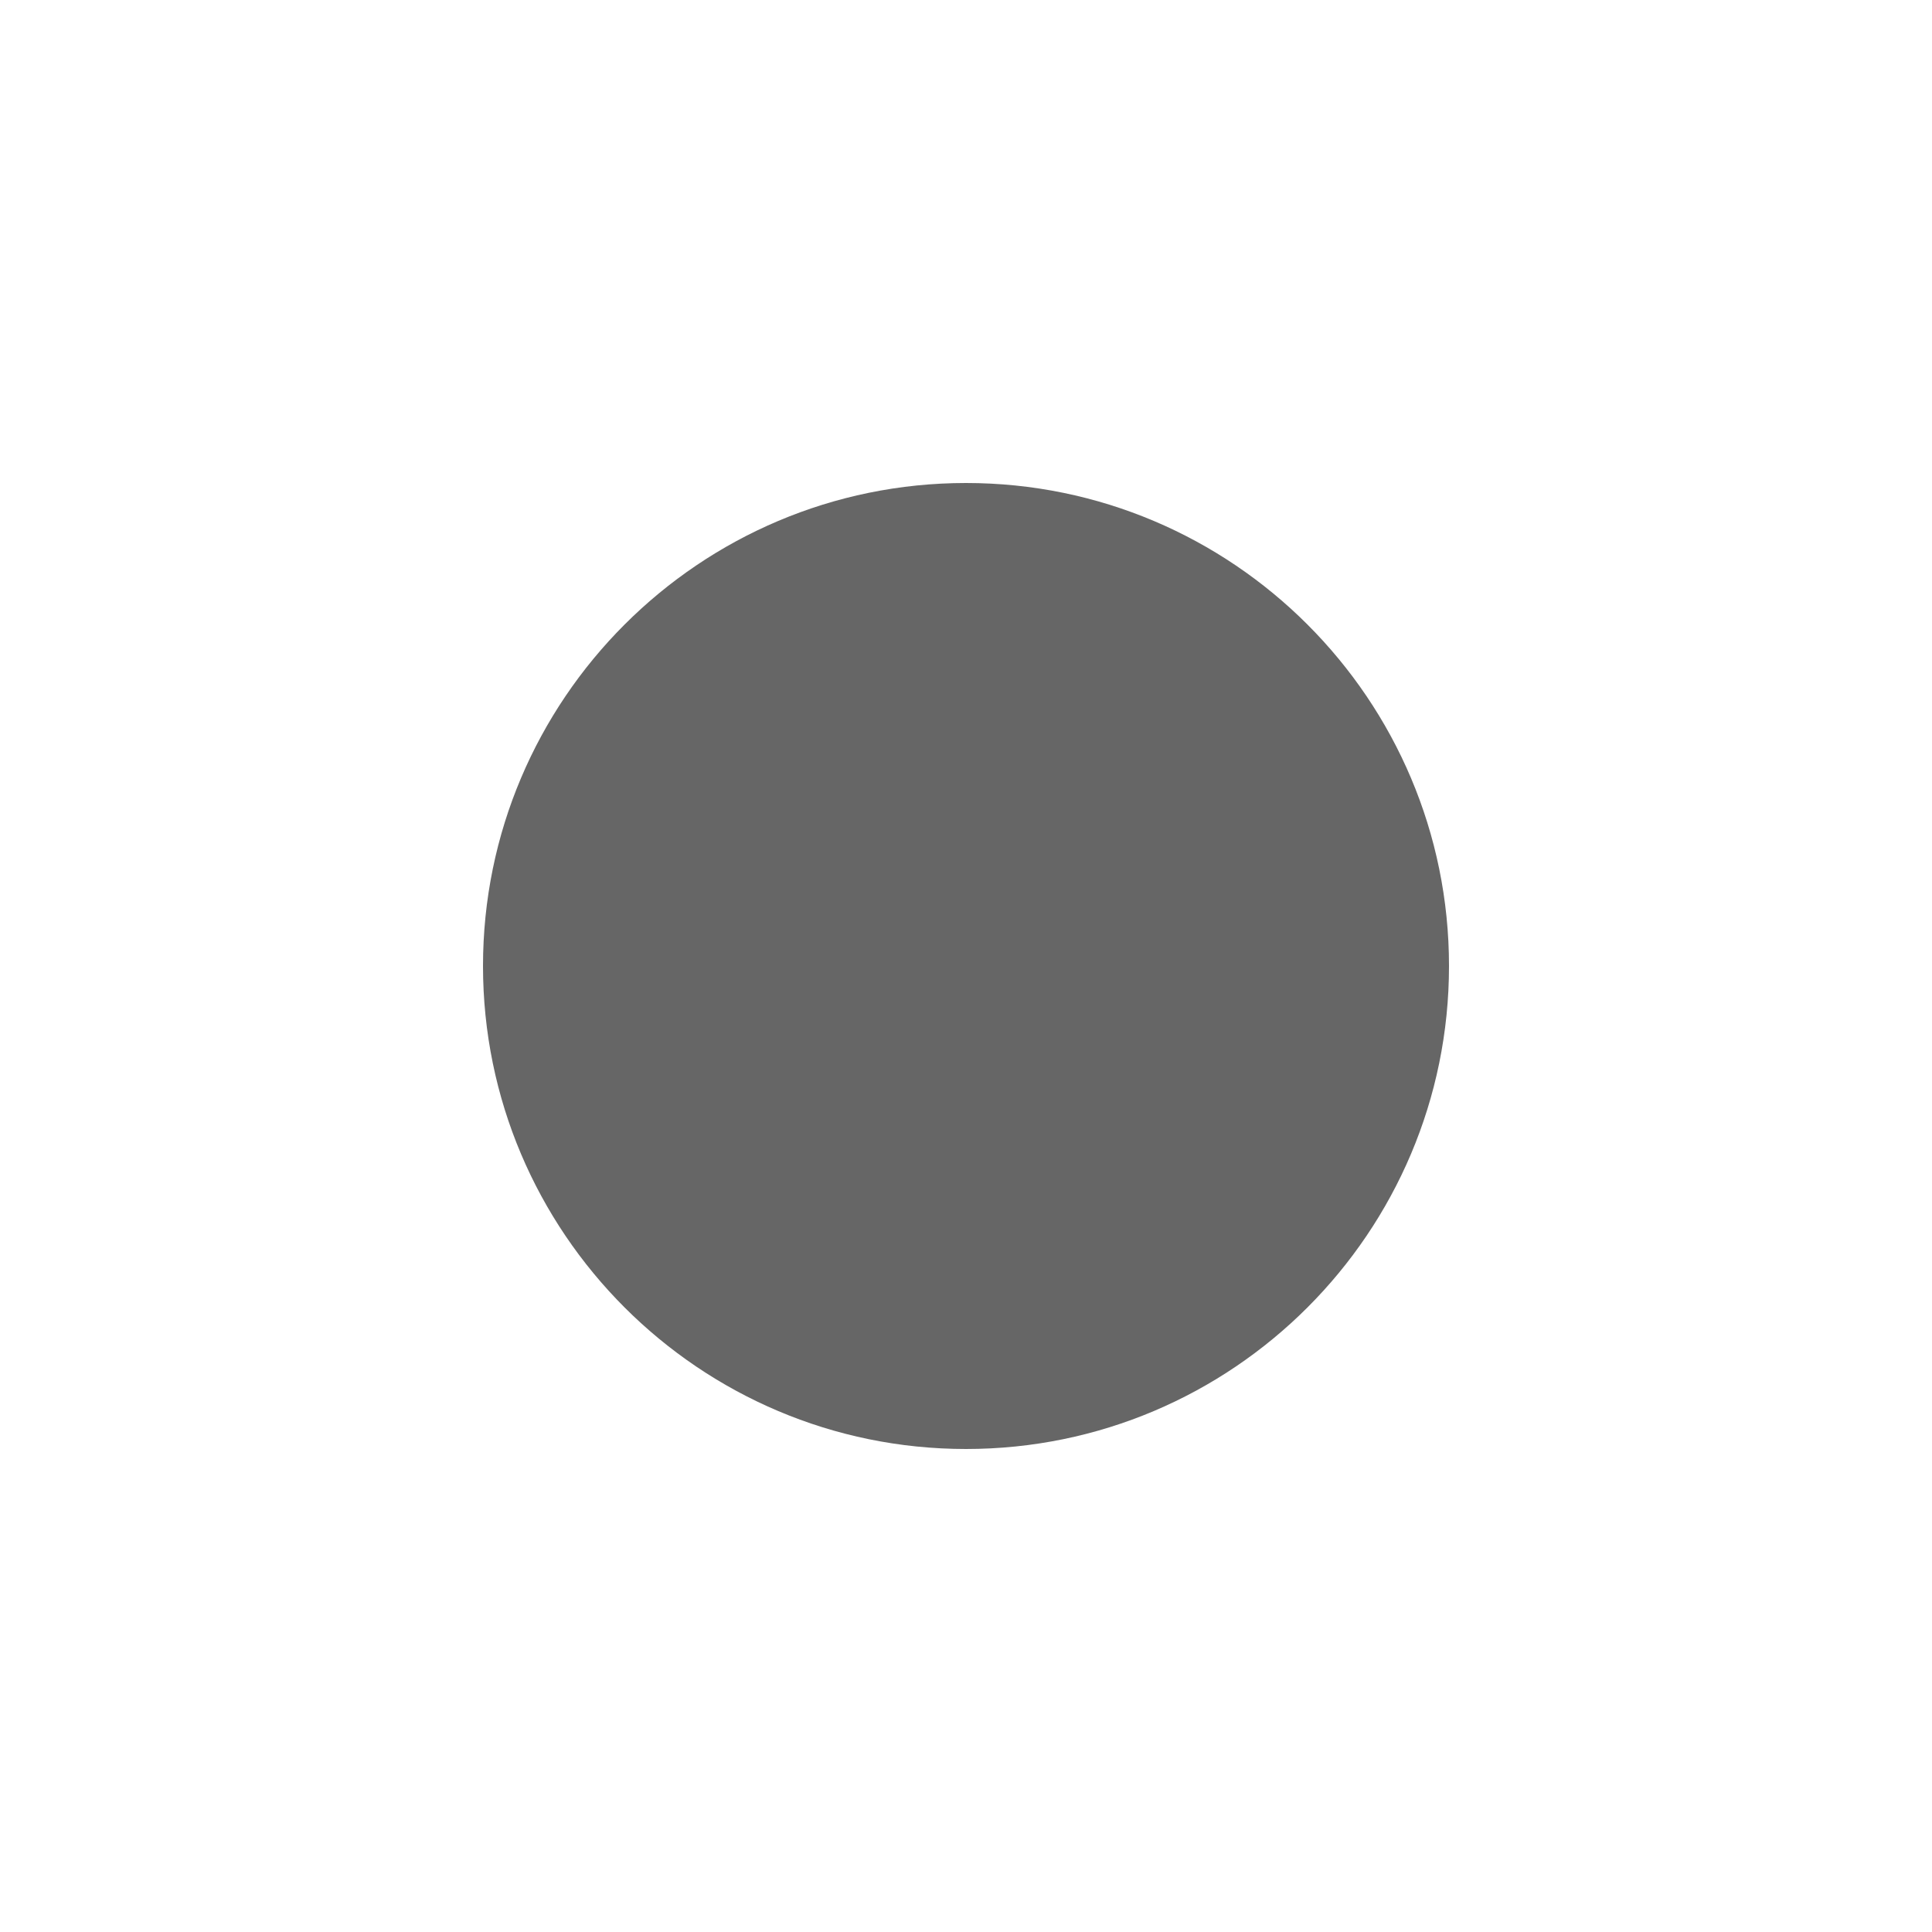
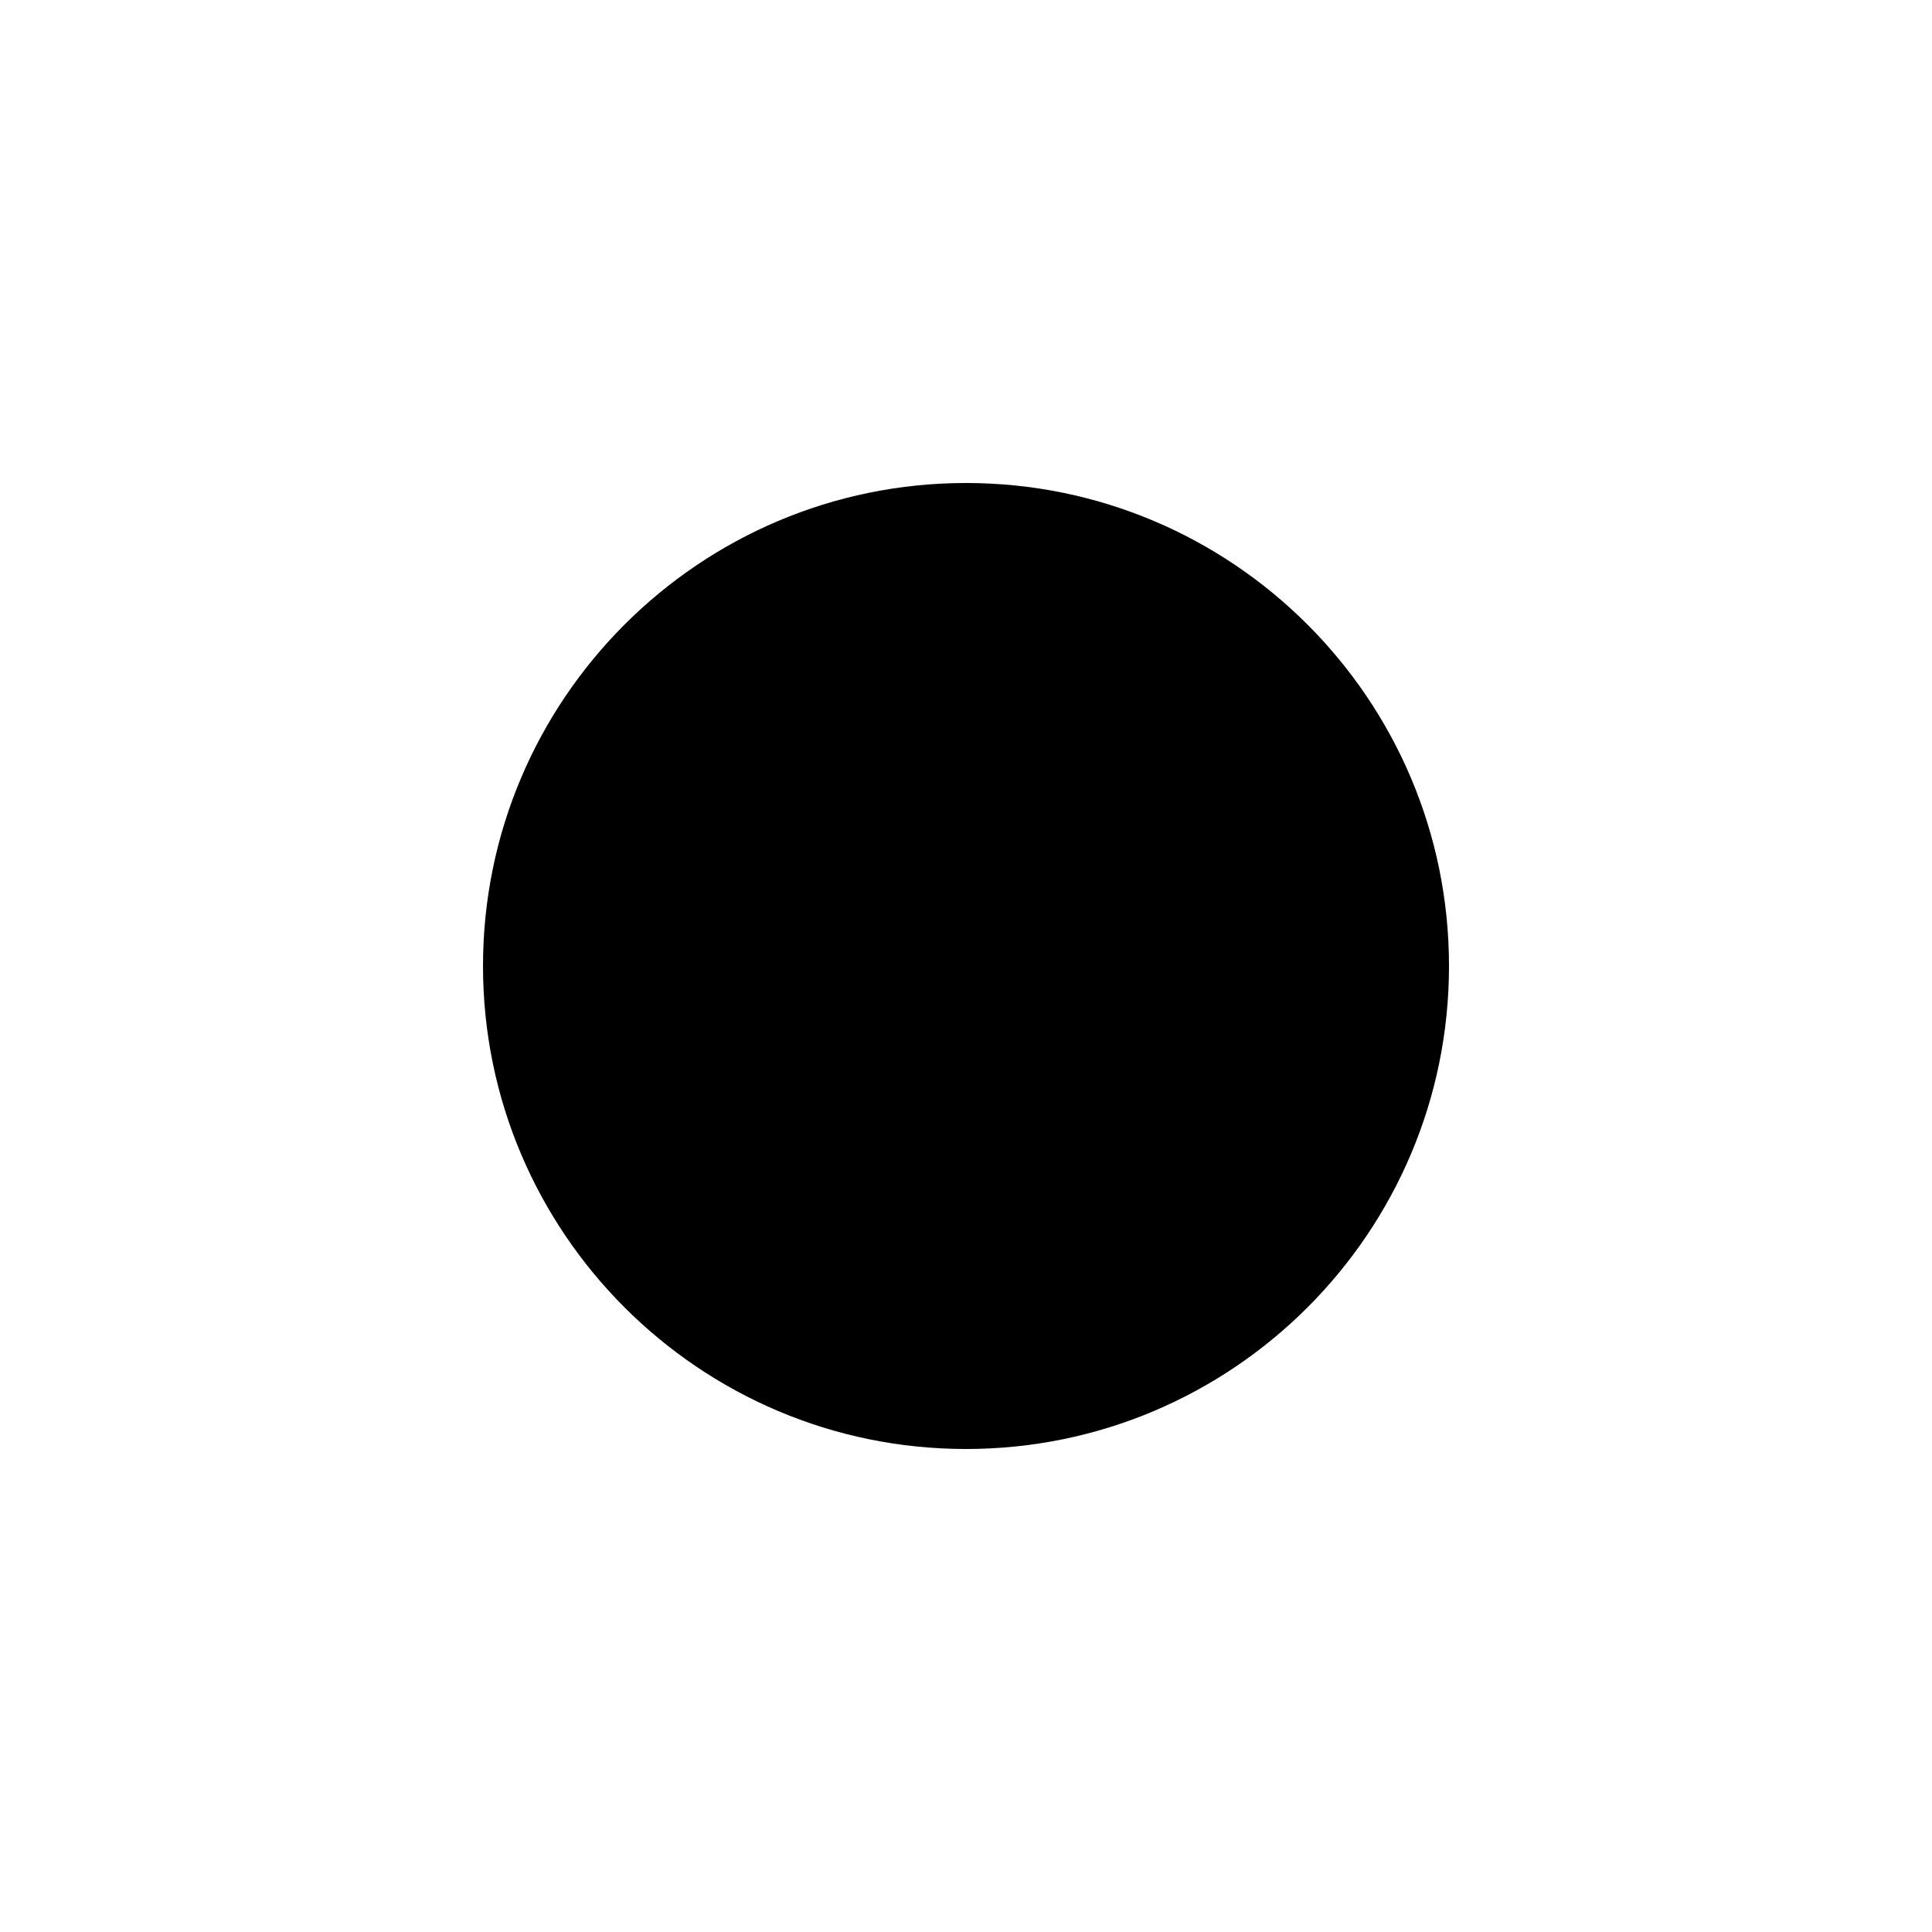
- <svg xmlns="http://www.w3.org/2000/svg" height="16" width="16">
-   <g color="#bebebe" transform="translate(-553 111)">
-     <path d="M561-107c-2.207 0-4 1.793-4 4s1.793 4 4 4c2.208 0 4-1.793 4-4s-1.792-4-4-4z" fill="#666" font-family="Andale Mono" font-weight="400" overflow="visible" style="line-height:normal;text-indent:0;text-align:start;text-decoration-line:none;text-transform:none;marker:none" />
-   </g>
+ <svg xmlns="http://www.w3.org/2000/svg" xmlns:ns1="https://www.gtk.org/grappa" ns1:version="1" ns1:state="0" id="svg1" fill="url(#gpa:foreground) rgb(0,0,0)" fill-opacity="1" fill-rule="nonzero" width="16" height="16">
+   <path id="path1" class="foreground foreground-fill" fill="url(#gpa:foreground) rgb(0,0,0)" fill-opacity="1" fill-rule="nonzero" overflow="visible" d="M 8 4 C 5.793 4, 4 5.793, 4 8 C 4 10.207, 5.793 12, 8 12 C 10.208 12, 12 10.207, 12 8 C 12 5.793, 10.208 4, 8 4 Z" ns1:animation-repeat="0" ns1:animation-segment="0">
+   </path>
</svg>
